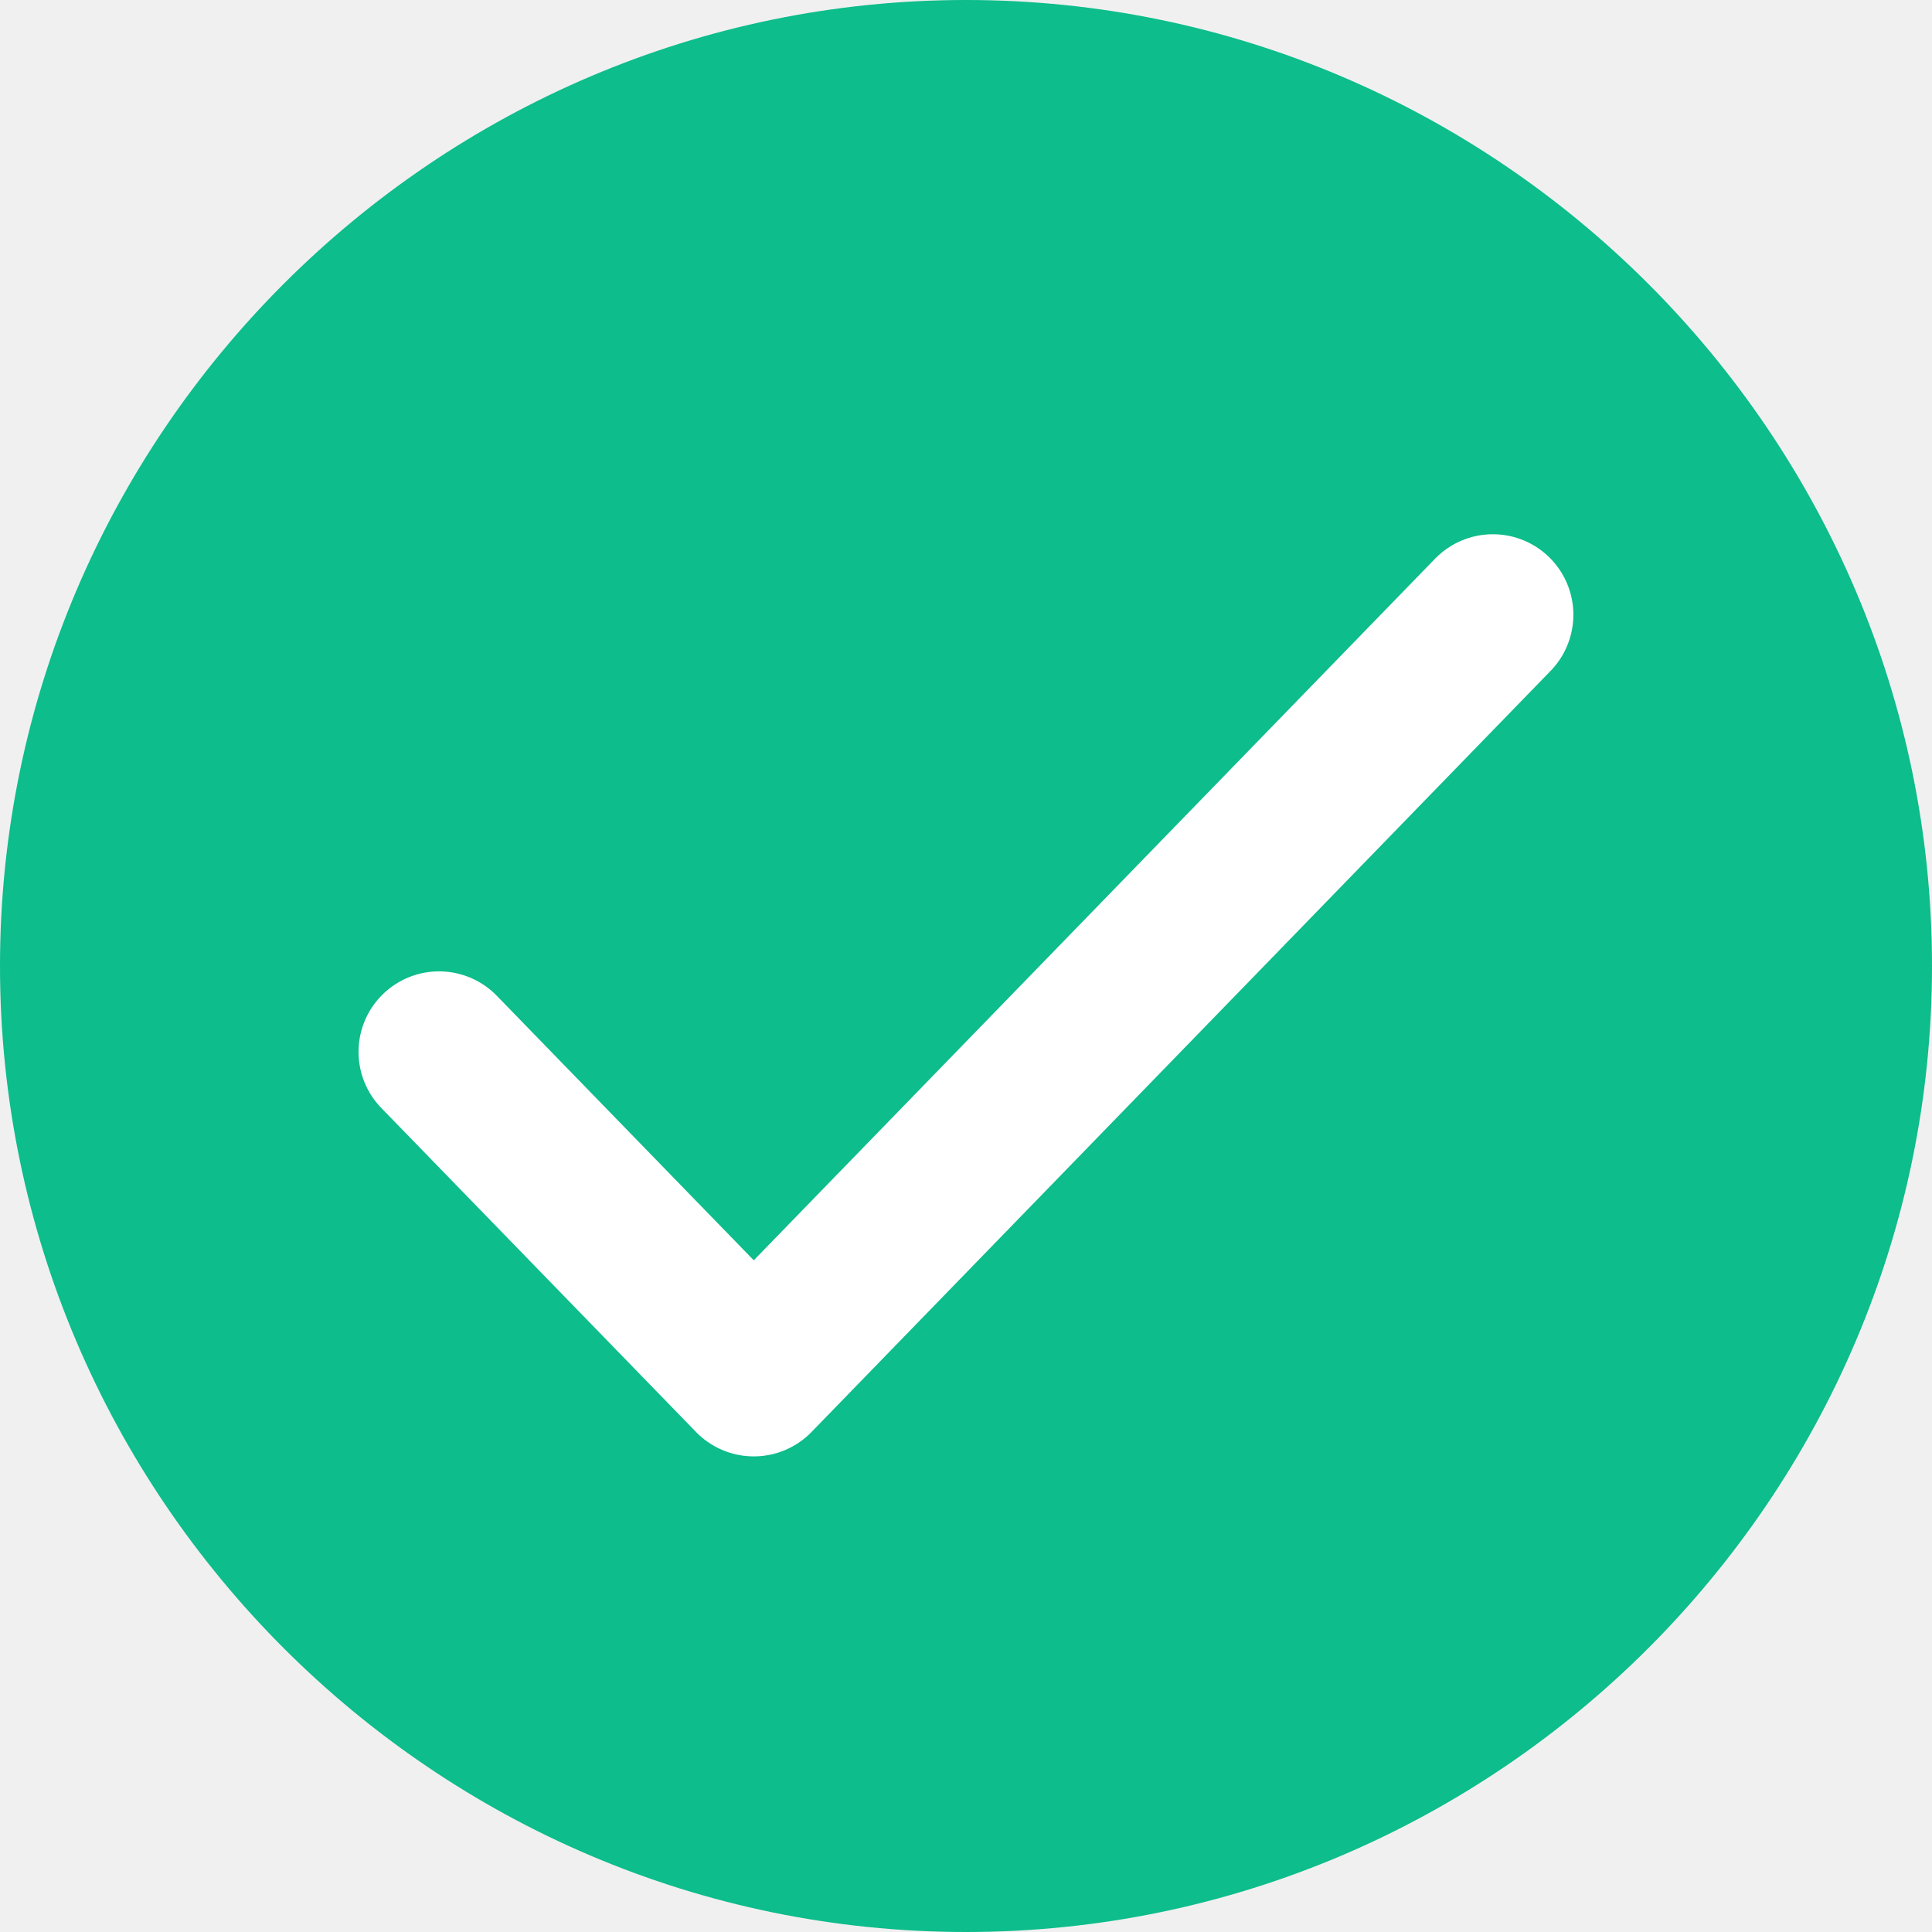
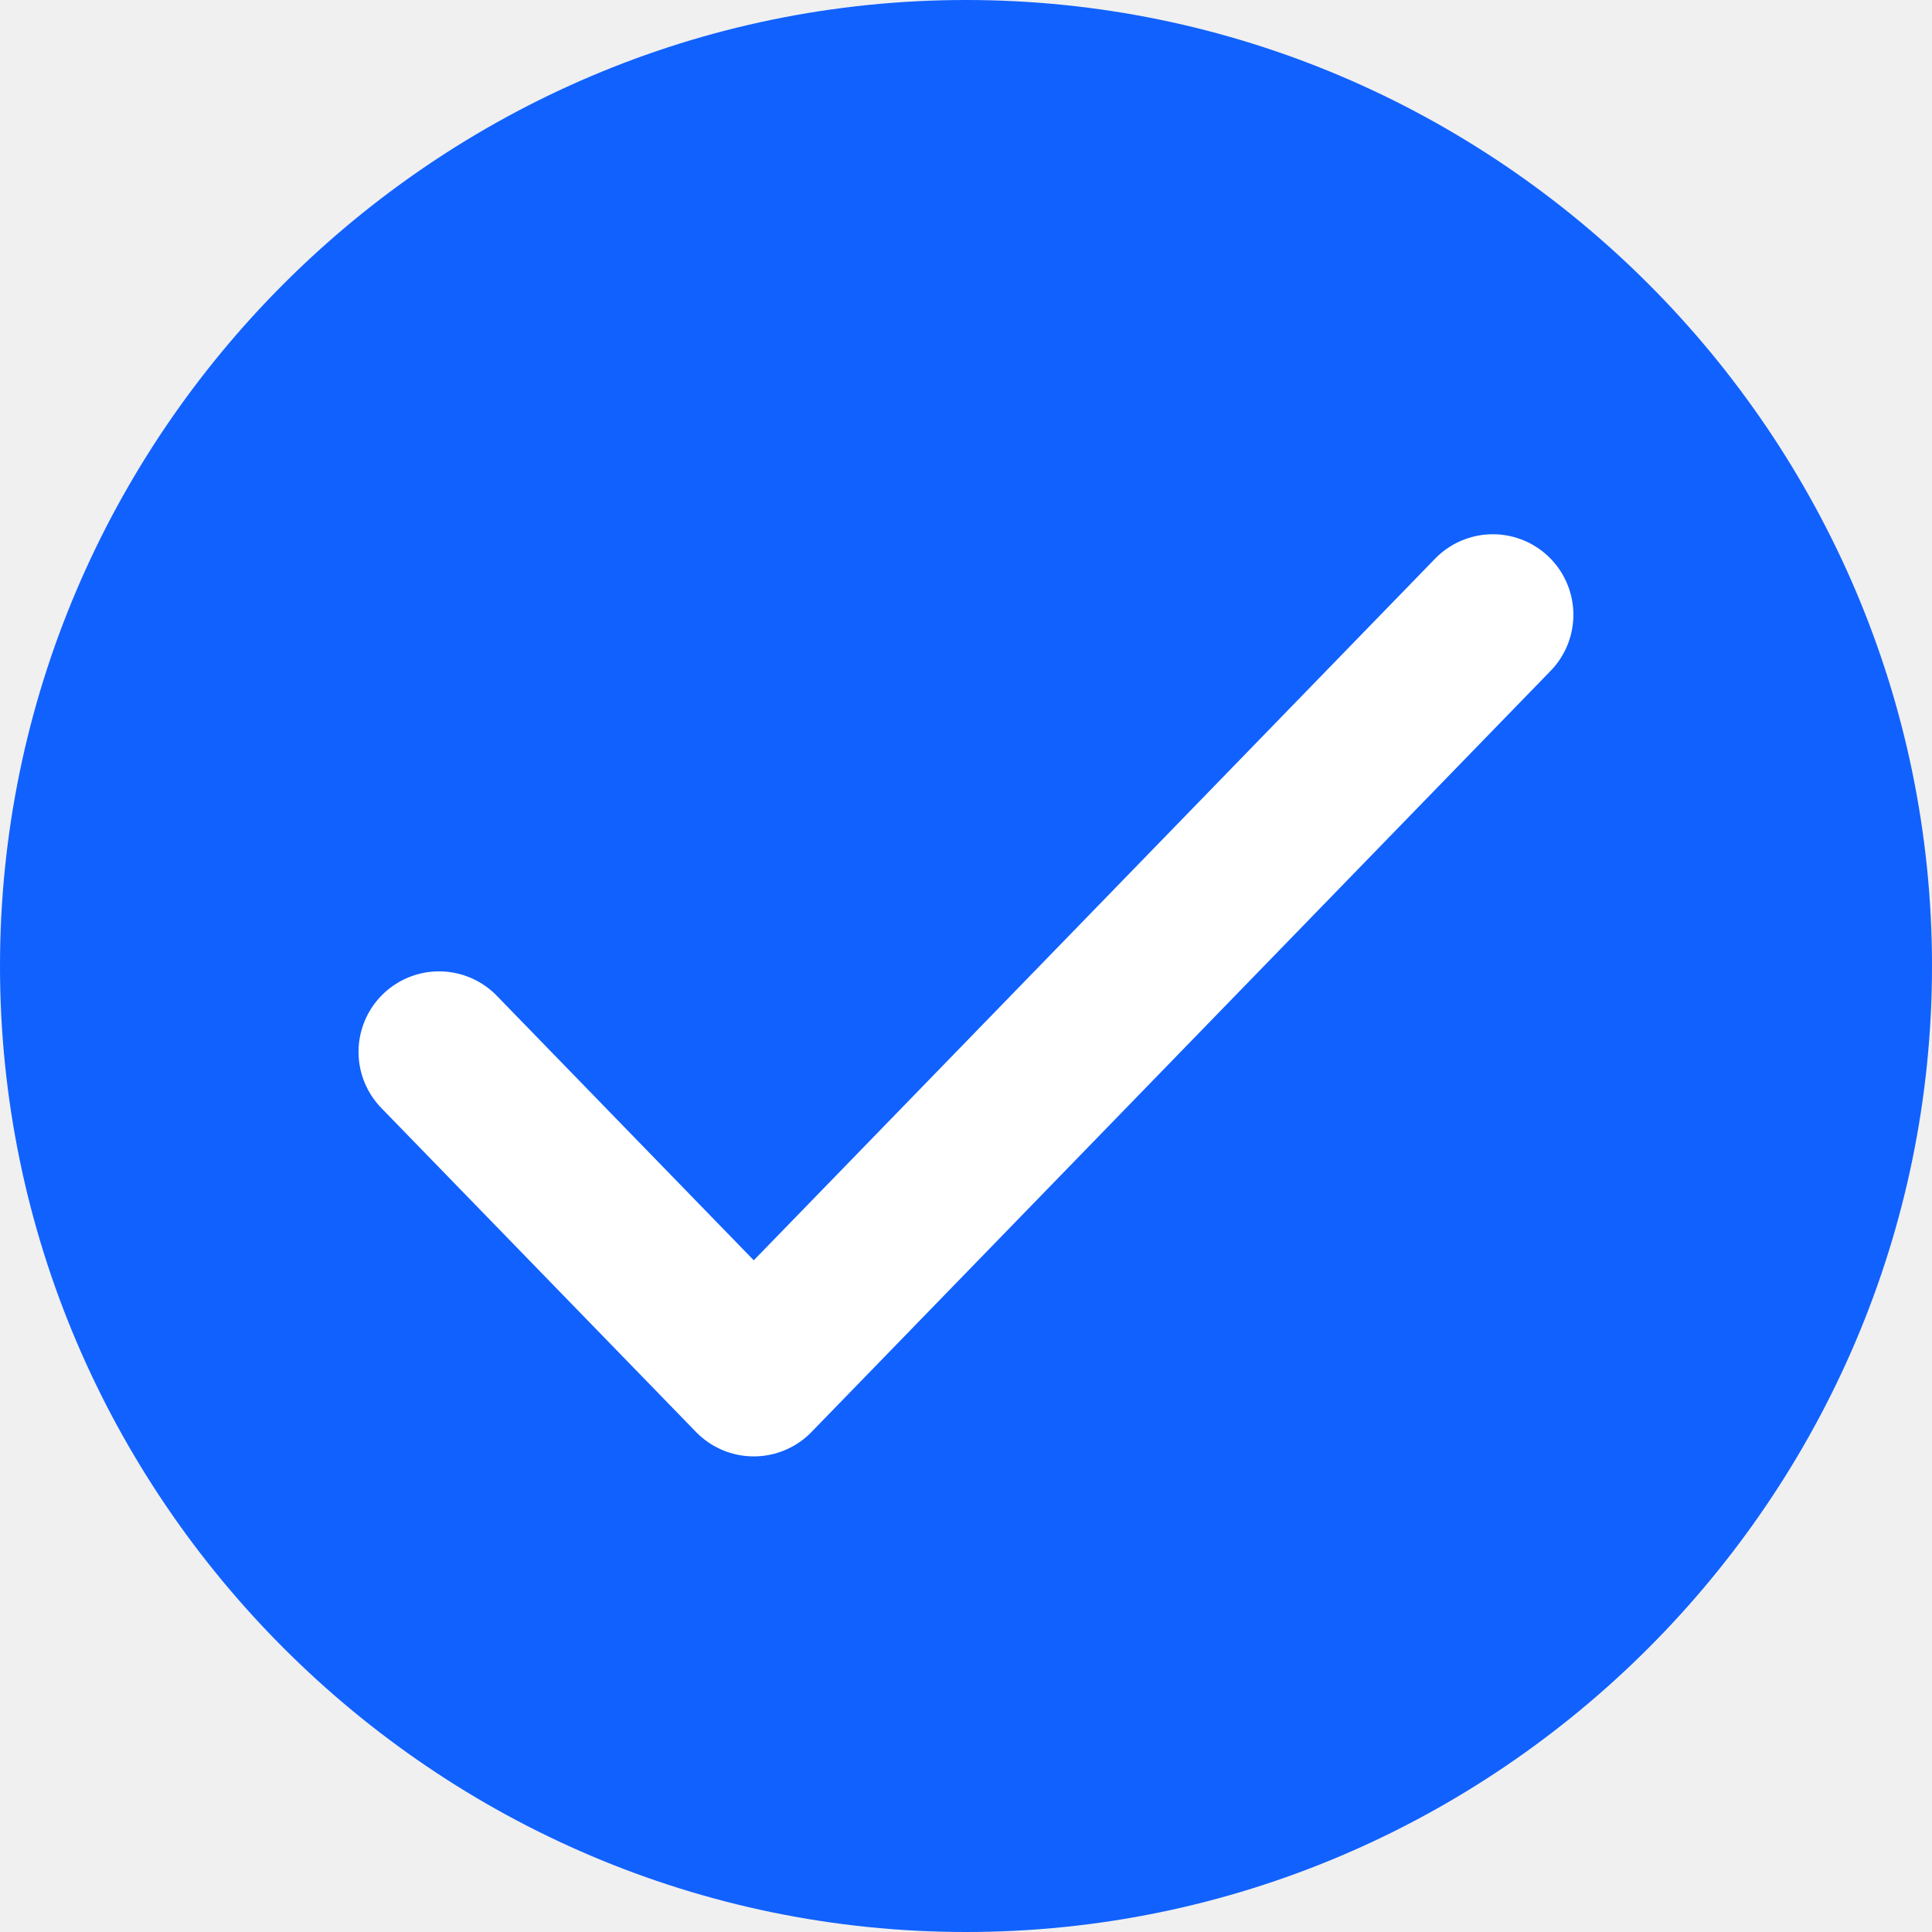
<svg xmlns="http://www.w3.org/2000/svg" width="20" height="20" viewBox="0 0 20 20" fill="none">
-   <path fill-rule="evenodd" clip-rule="evenodd" d="M10 0C4.5 0 0 4.5 0 10C0 15.5 4.5 20 10 20C15.5 20 20 15.5 20 10C20 4.5 15.5 0 10 0Z" fill="#0DBD8B" />
+   <path fill-rule="evenodd" clip-rule="evenodd" d="M10 0C4.5 0 0 4.5 0 10C0 15.5 4.5 20 10 20C15.5 20 20 15.5 20 10C20 4.5 15.5 0 10 0Z" fill="#1161FE" />
  <path d="M4.545 10.889L7.803 14.243L15.454 6.364" stroke="white" stroke-width="1.667" stroke-linecap="round" stroke-linejoin="round" />
</svg>
